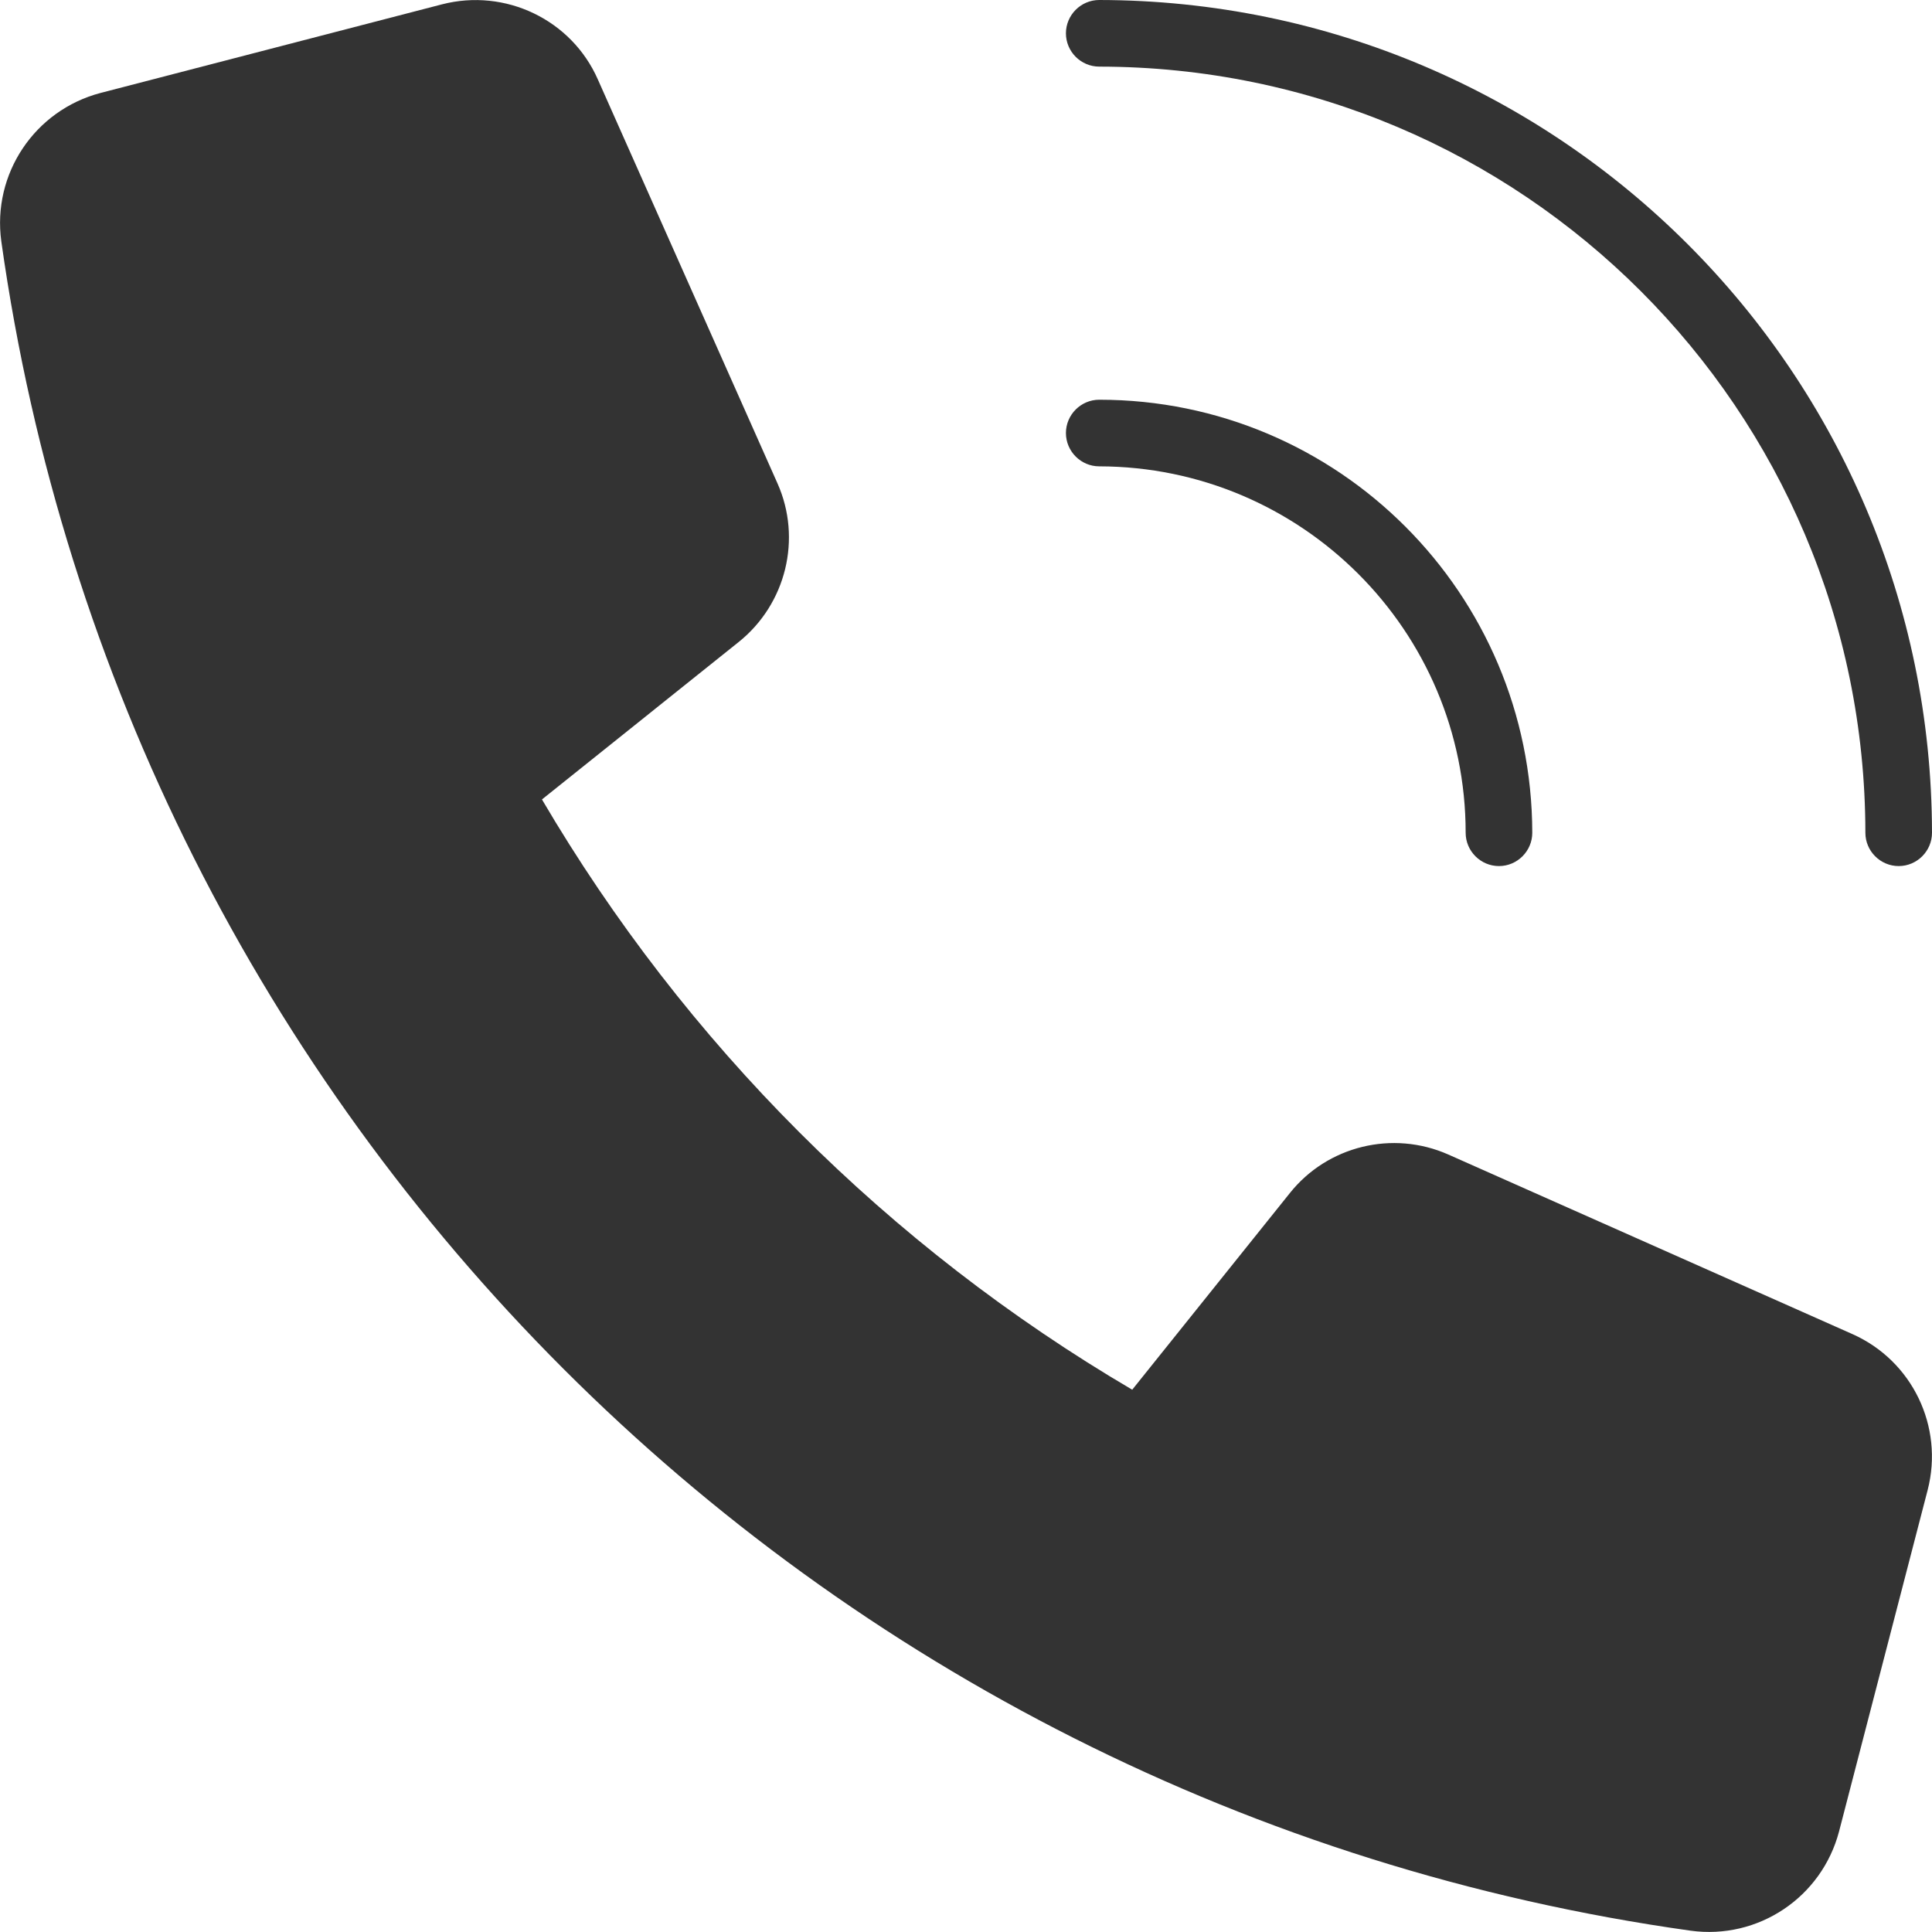
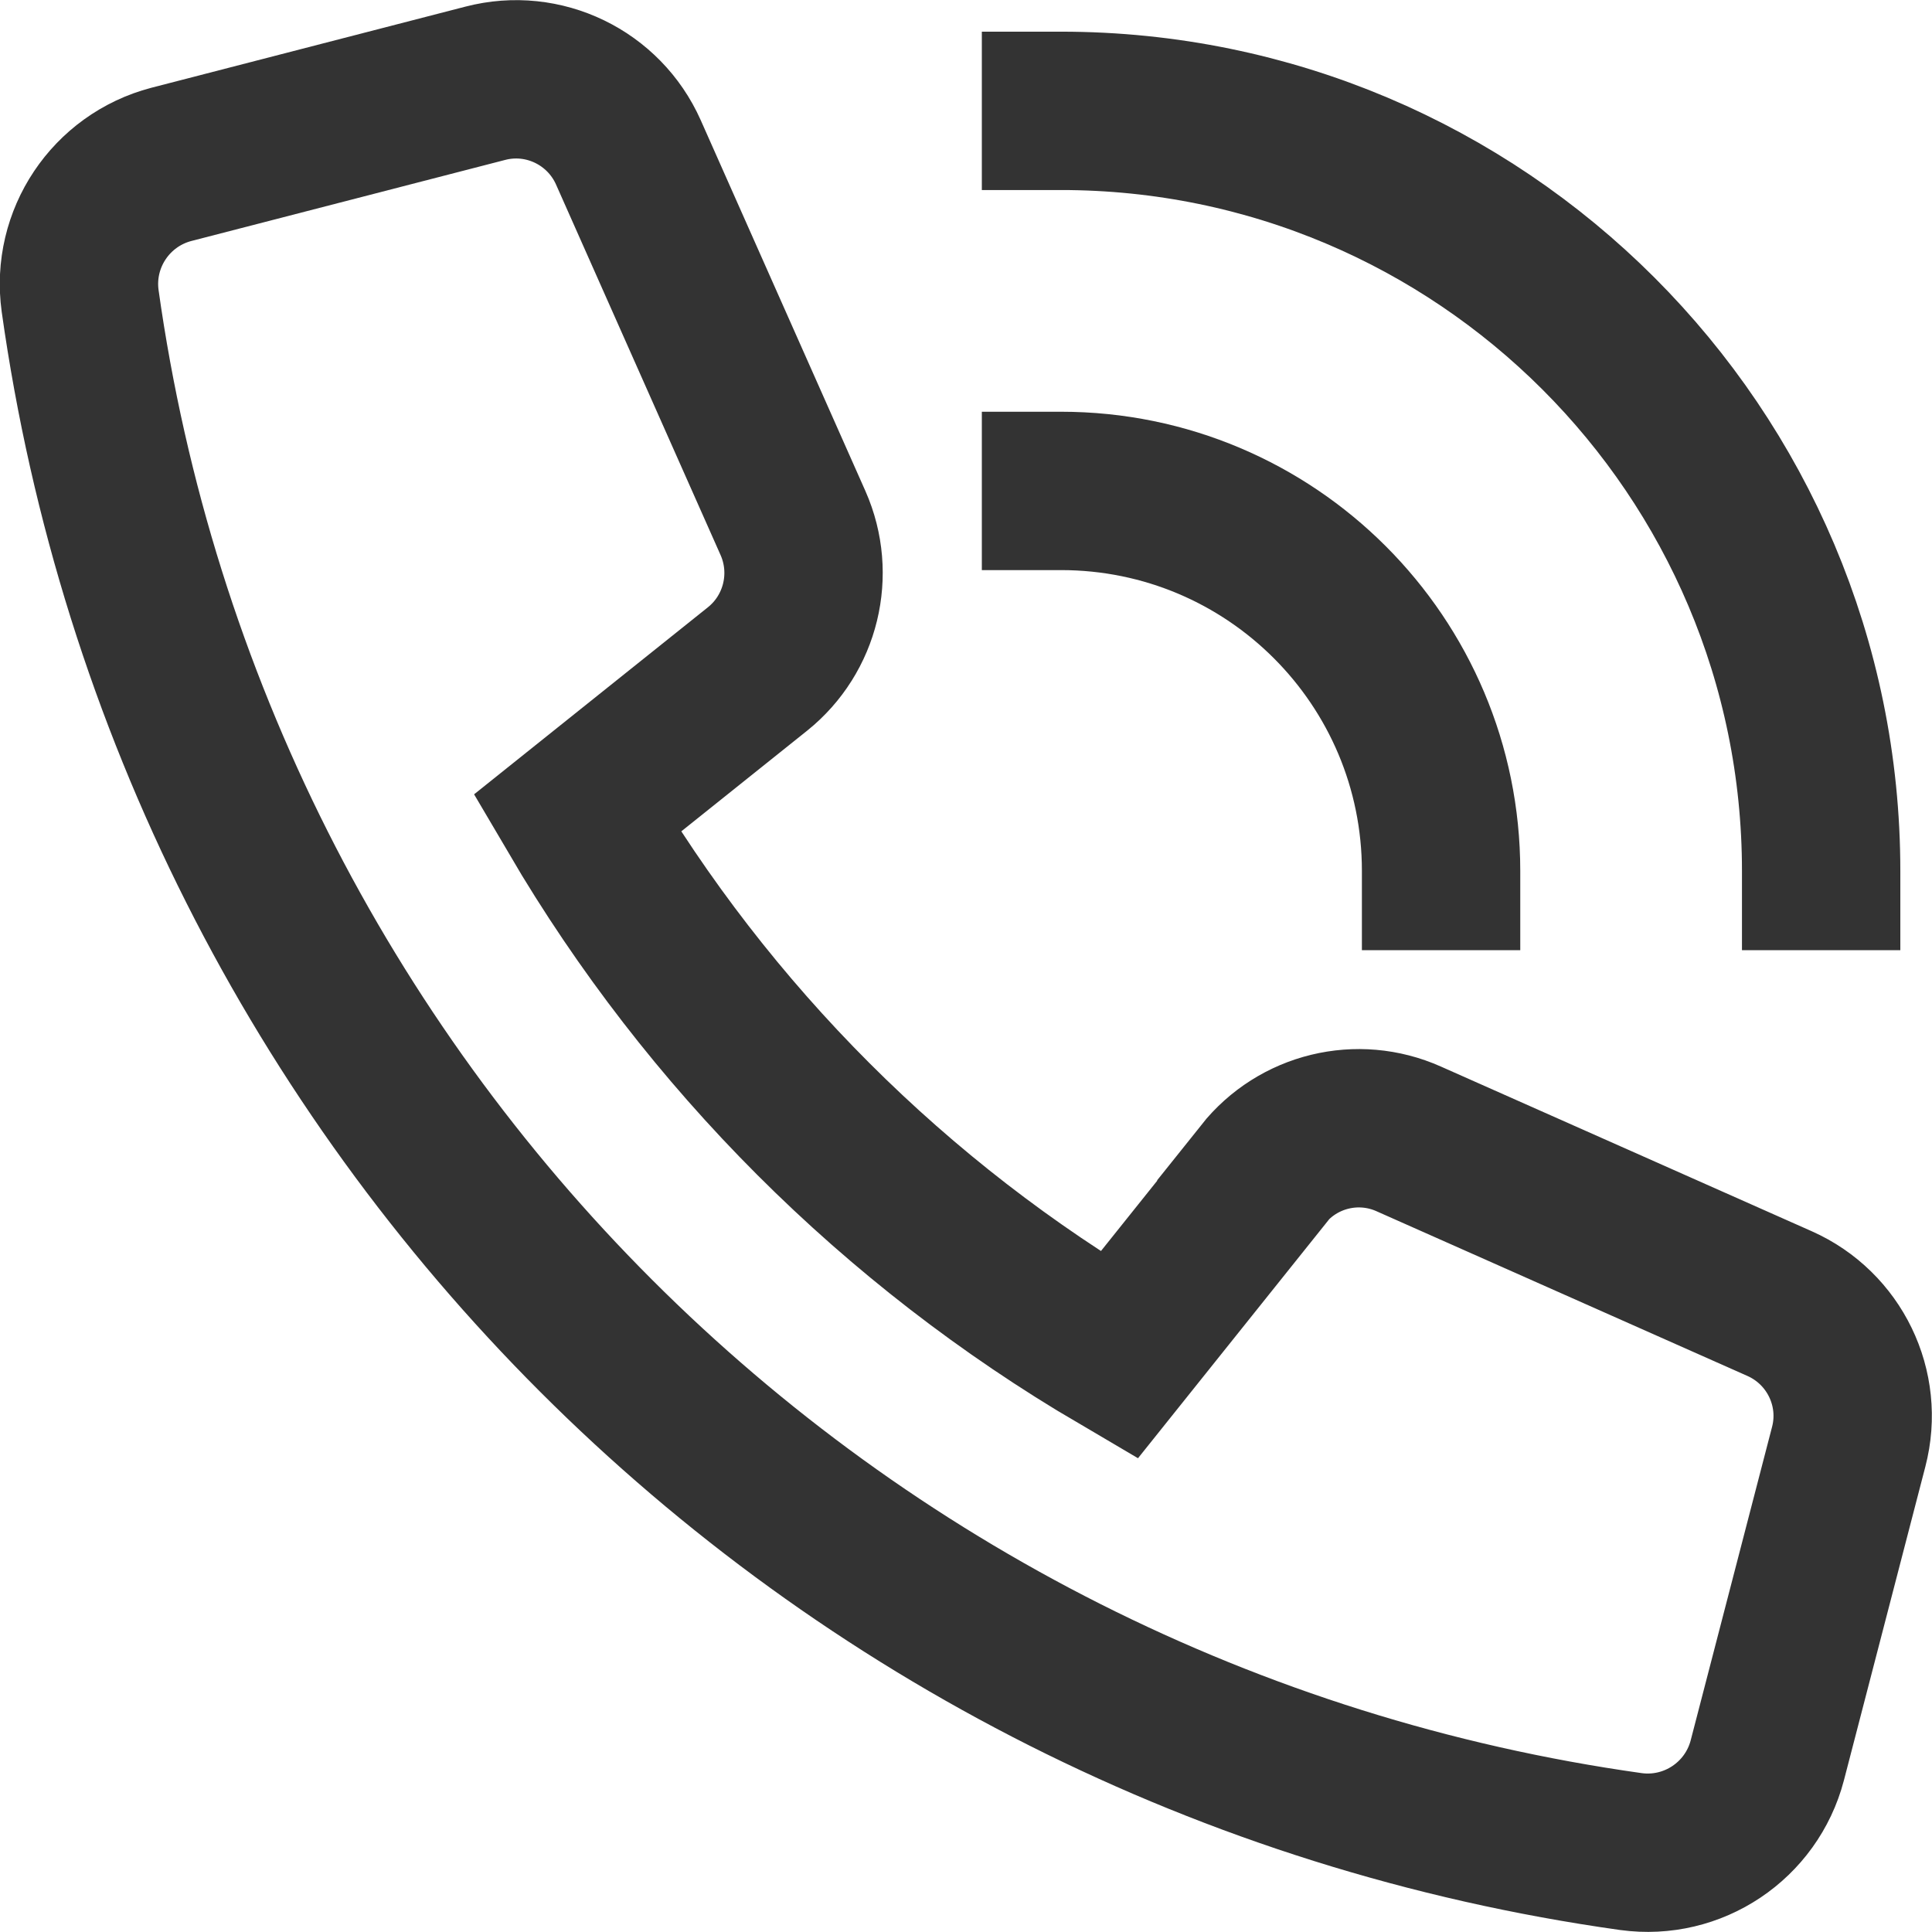
- <svg xmlns="http://www.w3.org/2000/svg" id="Layer_2" data-name="Layer 2" viewBox="0 0 58 58">
+ <svg xmlns="http://www.w3.org/2000/svg" id="Layer_2" data-name="Layer 2" viewBox="0 0 61 61">
  <defs>
    <style>
      .cls-1 {
-         fill: #333;
+         fill: none;
+         stroke: #333;
+         stroke-linecap: square;
+         stroke-miterlimit: 10;
+         stroke-width: 5px;
      }
    </style>
  </defs>
  <g id="Layer_1-2" data-name="Layer 1">
    <g>
-       <path class="cls-1" d="M57,26c-.55,0-1-.45-1-1-.01-12.7-10.3-22.99-23-23-.55,0-1-.45-1-1S32.45,0,33,0c13.8,.02,24.98,11.2,25,25,0,.55-.45,1-1,1Z" />
-       <path class="cls-1" d="M45,26c-.55,0-1-.45-1-1,0-6.07-4.93-10.99-11-11-.55,0-1-.45-1-1s.45-1,1-1c7.18,0,12.99,5.82,13,13,0,.55-.45,1-1,1Z" />
-       <path class="cls-1" d="M38.72,35.82l-4.73,5.9c-7.32-4.3-13.42-10.4-17.72-17.72l5.91-4.73c1.42-1.14,1.9-3.1,1.16-4.76L17.95,2.39C17.16,.59,15.17-.36,13.27,.13L3.02,2.79C1.04,3.31-.24,5.22,.04,7.25c3.7,26.32,24.39,47.02,50.71,50.71,2.03,.28,3.94-1,4.46-2.98l2.66-10.25c.49-1.9-.46-3.88-2.26-4.68l-12.13-5.39c-1.67-.74-3.63-.26-4.76,1.16Z" />
+       <path class="cls-1" d="M39.89,37.09l-4.56,5.7c-7.07-4.15-12.96-10.04-17.11-17.11l5.7-4.56c1.37-1.1,1.83-2.99,1.12-4.6l-5.2-11.71c-.77-1.73-2.68-2.66-4.52-2.18L5.41,5.19c-1.91,.5-3.15,2.35-2.88,4.31,3.57,25.42,23.55,45.39,48.96,48.96,1.96,.27,3.81-.97,4.31-2.88l2.57-9.9c.48-1.84-.45-3.75-2.18-4.52l-11.71-5.2c-1.61-.72-3.5-.26-4.6,1.12Z" />
+       <path class="cls-1" d="M33.5,3.5c13.25,0,24,10.75,24,24" />
+       <path class="cls-1" d="M45.5,27.5c0-6.63-5.37-12-12-12" />
    </g>
  </g>
</svg>
